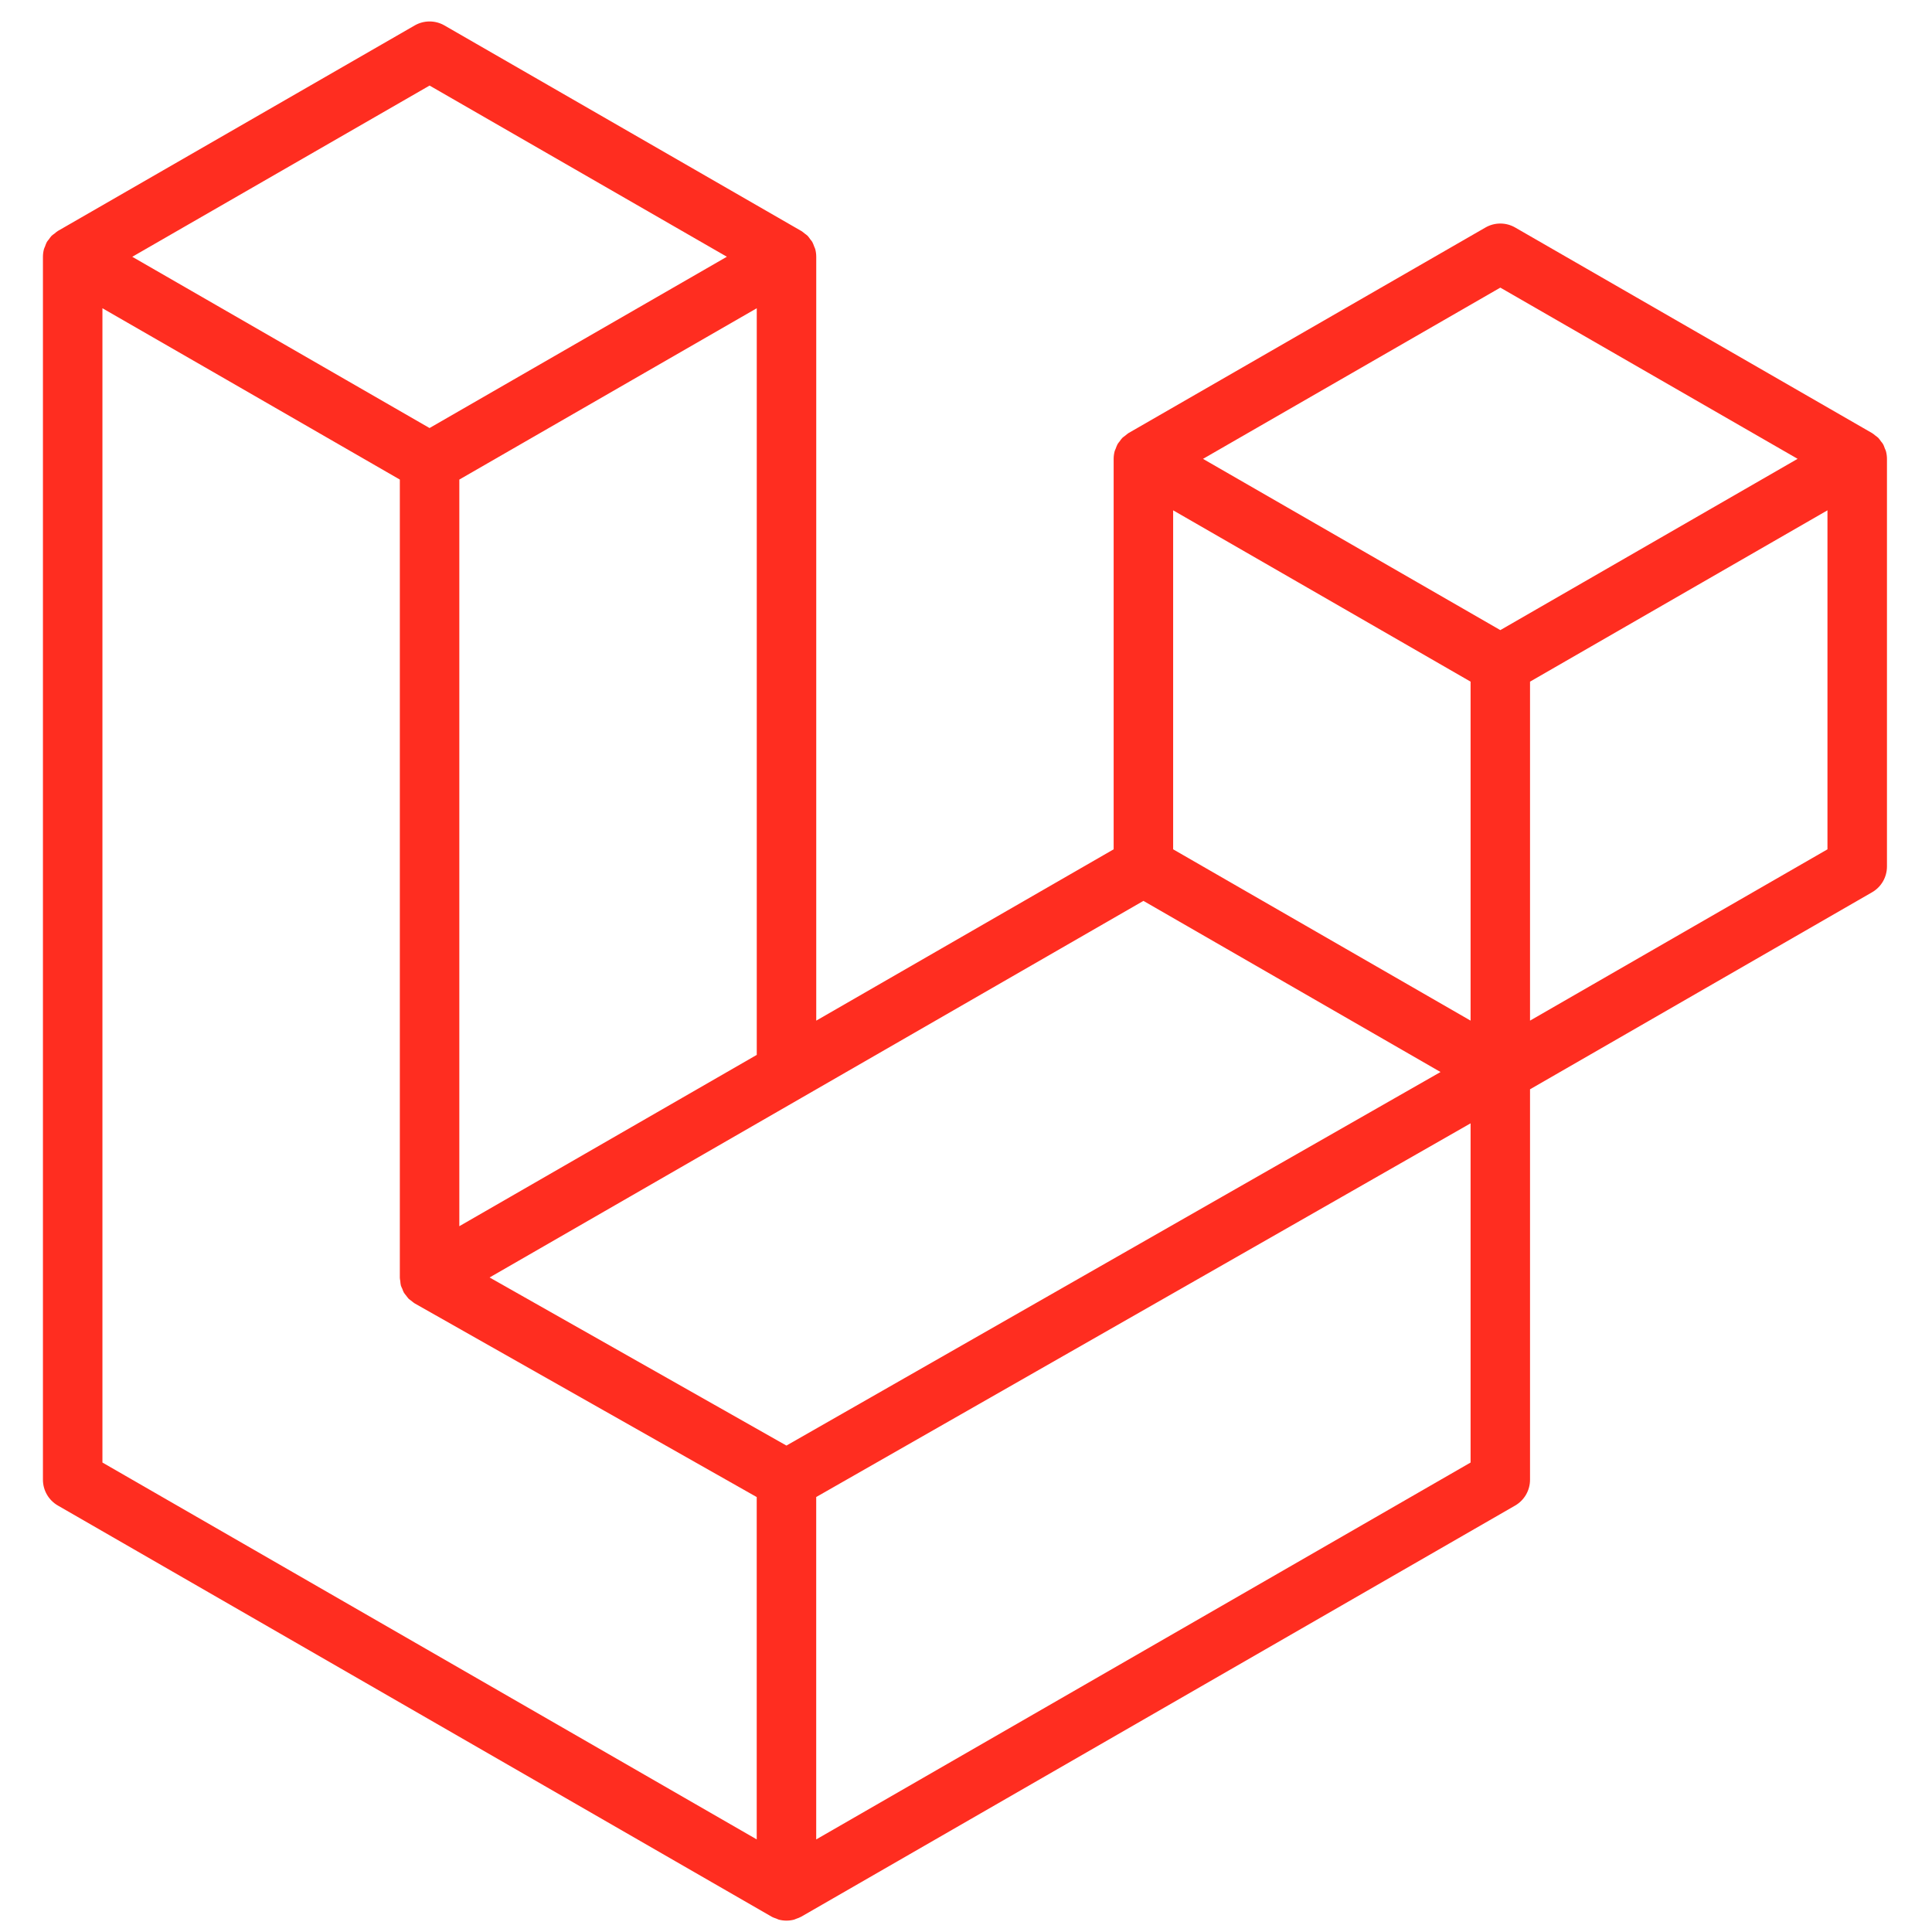
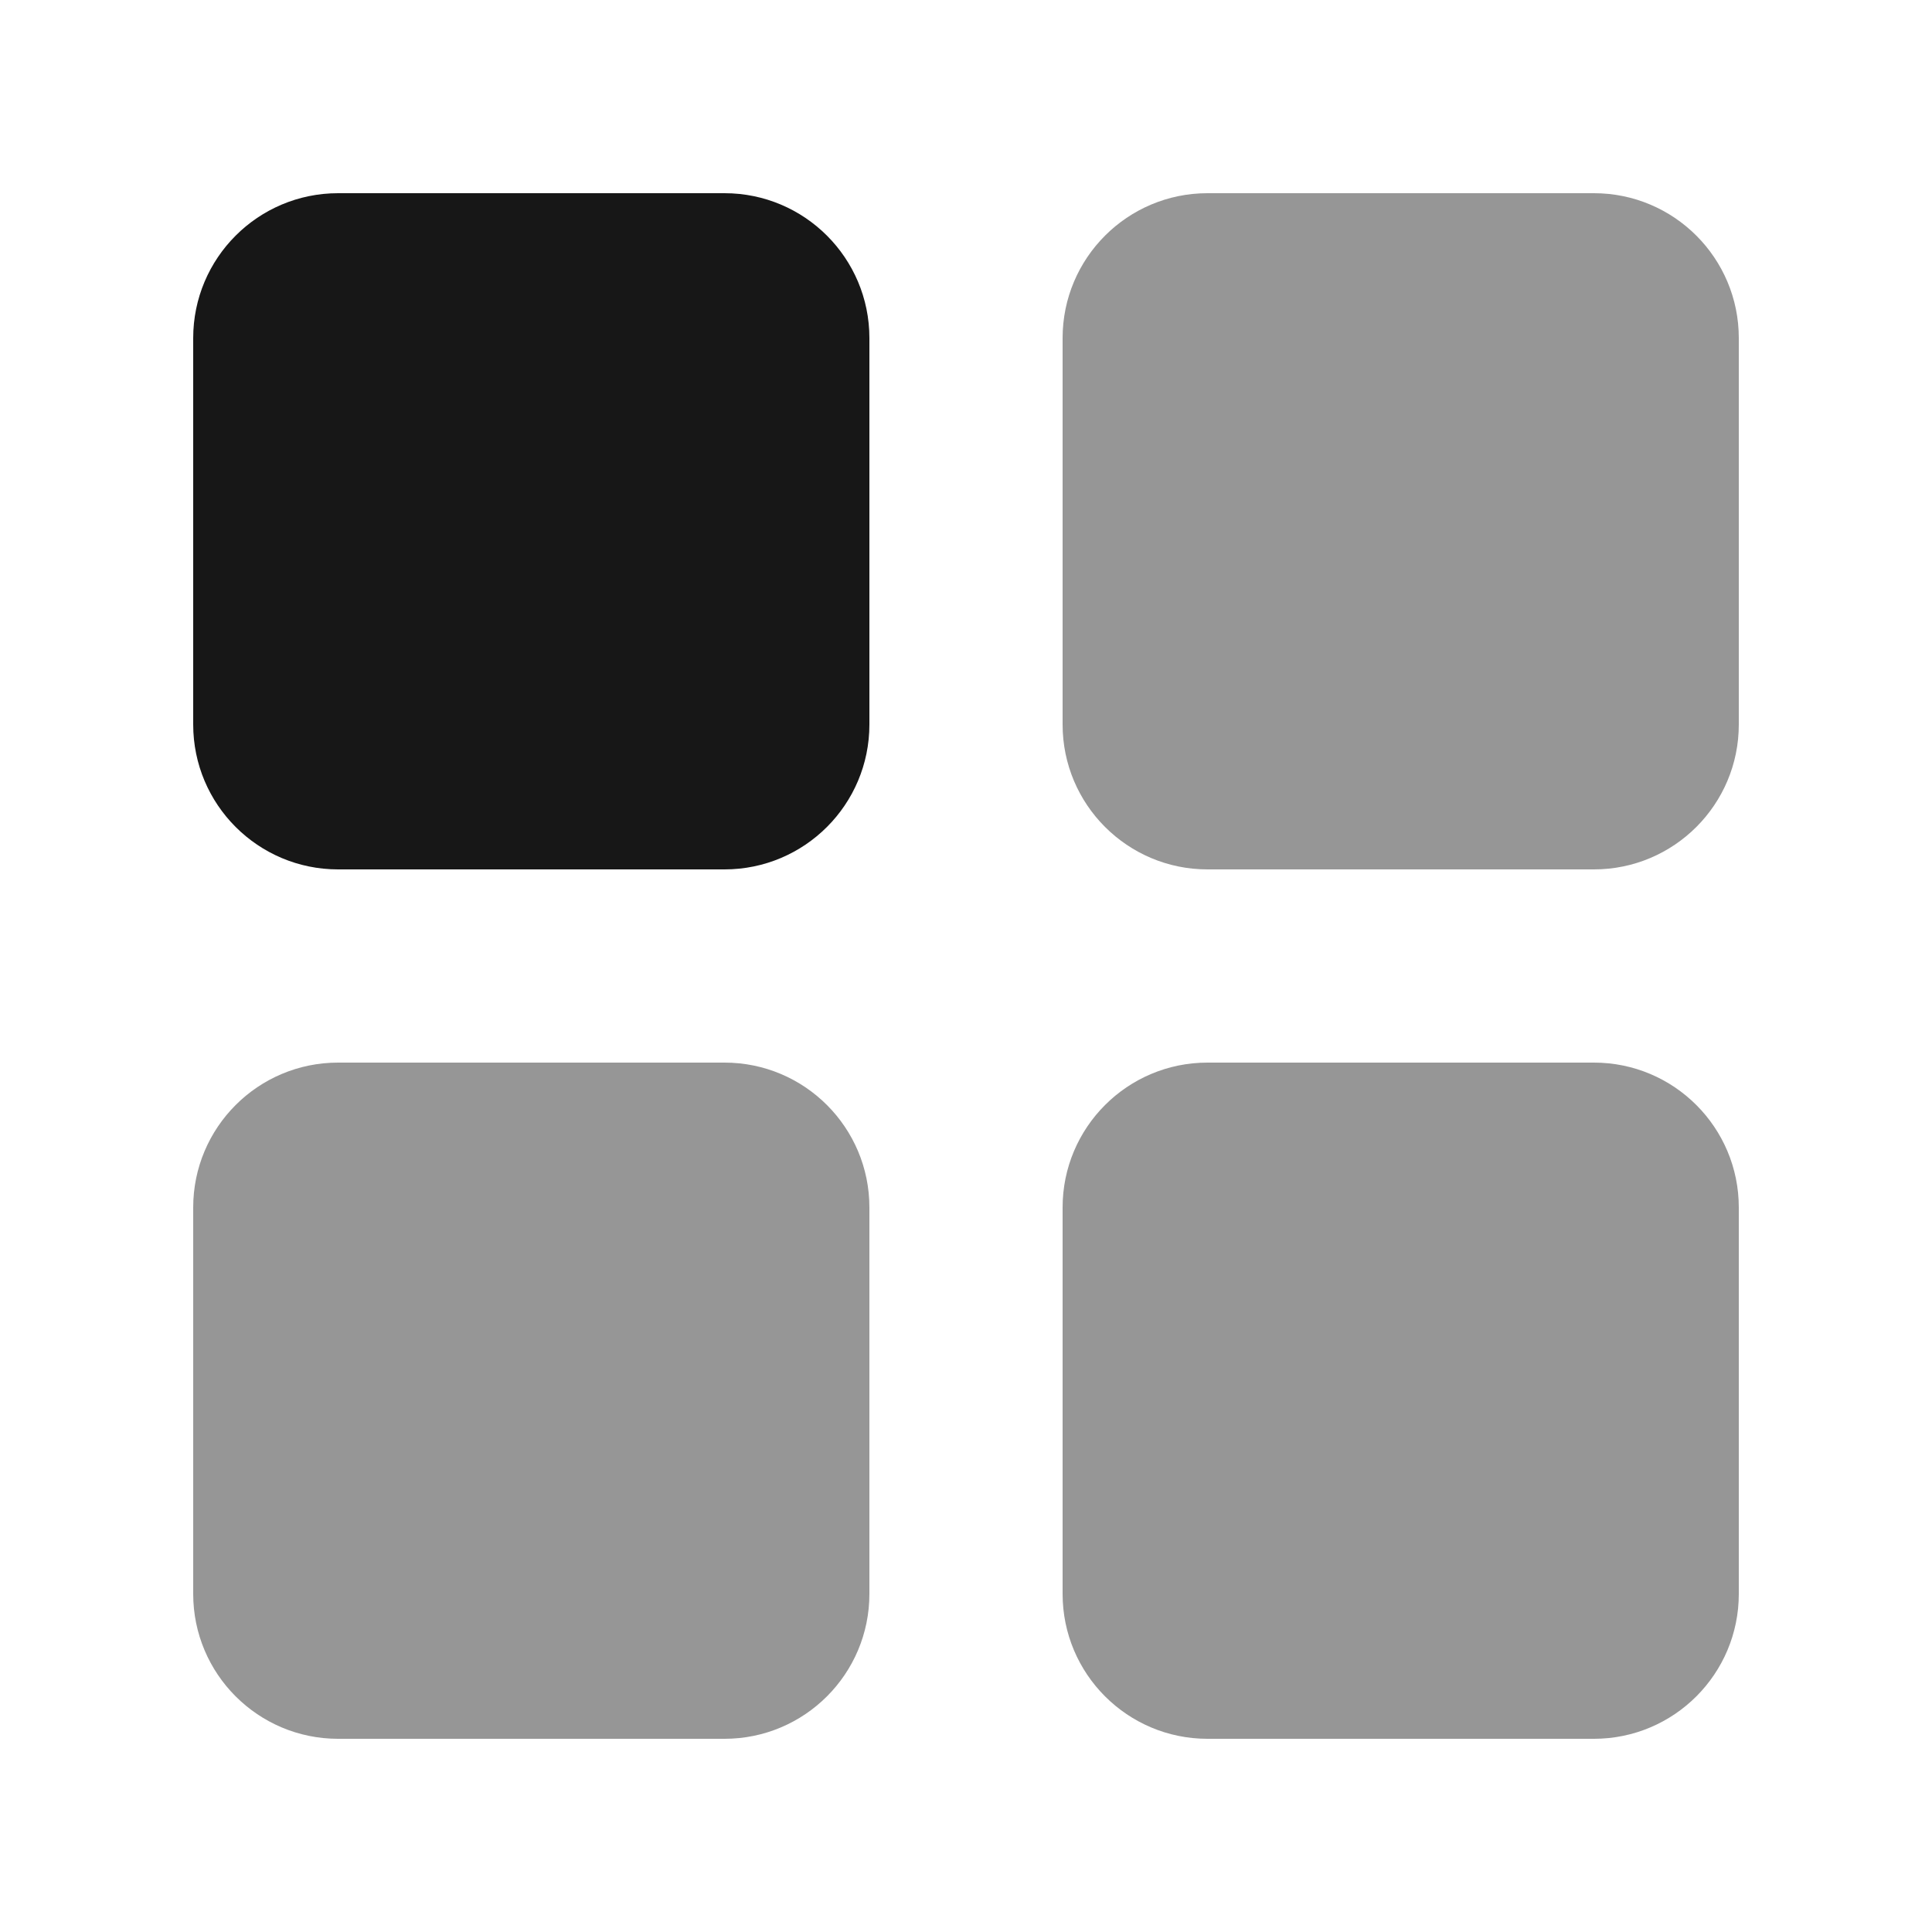
- <svg xmlns="http://www.w3.org/2000/svg" width="166" height="166" viewBox="0 0 166 166" fill="none">
-   <path fill-rule="evenodd" clip-rule="evenodd" d="M162.041 38.759C162.099 38.977 162.129 39.201 162.13 39.426V74.452C162.13 74.902 162.011 75.344 161.786 75.733C161.561 76.122 161.237 76.444 160.847 76.668L131.462 93.594V127.141C131.462 128.054 130.977 128.897 130.186 129.357L68.847 164.683C68.707 164.763 68.554 164.814 68.401 164.868C68.343 164.887 68.289 164.922 68.228 164.938C67.8 165.051 67.349 165.051 66.92 164.938C66.85 164.919 66.786 164.881 66.719 164.855C66.579 164.804 66.432 164.76 66.298 164.683L4.972 129.357C4.583 129.133 4.259 128.81 4.034 128.421C3.808 128.032 3.69 127.591 3.689 127.141L3.689 22.063C3.689 21.834 3.721 21.61 3.779 21.393C3.798 21.32 3.843 21.253 3.868 21.179C3.916 21.045 3.961 20.908 4.031 20.783C4.079 20.7 4.149 20.633 4.206 20.557C4.28 20.454 4.347 20.349 4.433 20.26C4.506 20.186 4.602 20.132 4.685 20.068C4.778 19.992 4.861 19.909 4.966 19.848L35.633 2.185C36.022 1.961 36.462 1.844 36.91 1.844C37.358 1.844 37.798 1.961 38.186 2.185L68.851 19.848H68.857C68.959 19.912 69.045 19.992 69.138 20.065C69.221 20.129 69.313 20.186 69.387 20.257C69.476 20.349 69.54 20.454 69.616 20.557C69.671 20.633 69.744 20.7 69.789 20.783C69.862 20.911 69.904 21.045 69.955 21.179C69.98 21.253 70.025 21.32 70.044 21.396C70.103 21.614 70.133 21.838 70.133 22.063V87.694L95.686 72.974V39.423C95.686 39.2 95.718 38.973 95.775 38.759C95.798 38.683 95.839 38.615 95.865 38.542C95.916 38.408 95.96 38.271 96.031 38.146C96.079 38.063 96.149 37.996 96.203 37.92C96.279 37.818 96.343 37.712 96.433 37.623C96.506 37.549 96.599 37.495 96.681 37.431C96.777 37.355 96.86 37.272 96.962 37.211L127.633 19.548C128.021 19.324 128.461 19.206 128.91 19.206C129.358 19.206 129.798 19.324 130.186 19.548L160.85 37.211C160.959 37.275 161.042 37.355 161.137 37.428C161.217 37.492 161.31 37.549 161.383 37.62C161.473 37.712 161.536 37.818 161.613 37.92C161.67 37.996 161.741 38.063 161.785 38.146C161.859 38.271 161.9 38.408 161.951 38.542C161.98 38.615 162.021 38.683 162.041 38.759ZM157.018 72.974V43.848L146.287 50.028L131.462 58.568V87.694L157.021 72.974H157.018ZM126.354 125.663V96.518L111.771 104.85L70.13 128.626V158.046L126.354 125.663ZM8.801 26.485V125.663L65.018 158.043V128.629L35.649 112L35.64 111.994L35.627 111.988C35.528 111.93 35.445 111.847 35.353 111.777C35.273 111.713 35.18 111.662 35.11 111.592L35.104 111.582C35.021 111.502 34.963 111.403 34.893 111.314C34.829 111.228 34.753 111.154 34.702 111.065L34.699 111.055C34.641 110.96 34.606 110.845 34.565 110.736C34.523 110.64 34.469 110.551 34.443 110.449C34.411 110.328 34.405 110.197 34.392 110.072C34.379 109.976 34.354 109.881 34.354 109.785V109.778V41.205L19.532 32.662L8.801 26.485ZM36.913 7.35L11.364 22.063L36.907 36.777L62.453 22.06L36.907 7.35H36.913ZM50.2 99.174L65.022 90.637V26.485L54.291 32.665L39.466 41.205V105.357L50.2 99.174ZM128.91 24.713L103.363 39.426L128.91 54.14L154.453 39.423L128.91 24.713ZM126.354 58.568L111.529 50.028L100.798 43.848V72.974L115.619 81.511L126.354 87.694V58.568ZM67.571 124.205L105.042 102.803L123.772 92.109L98.245 77.405L68.854 94.334L42.066 109.762L67.571 124.205Z" fill="#FF2D20" />
+ <svg xmlns="http://www.w3.org/2000/svg" width="40" height="40" viewBox="0 0 40 40">
+   <style>rect{fill:#171717}@media (prefers-color-scheme:dark){rect{fill:#fafafa}}</style>
+   <rect x="4" y="4" width="14" height="14" rx="3" />
+   <rect x="22" y="4" width="14" height="14" rx="3" opacity="0.45" />
+   <rect x="4" y="22" width="14" height="14" rx="3" opacity="0.45" />
+   <rect x="22" y="22" width="14" height="14" rx="3" opacity="0.45" />
</svg>
